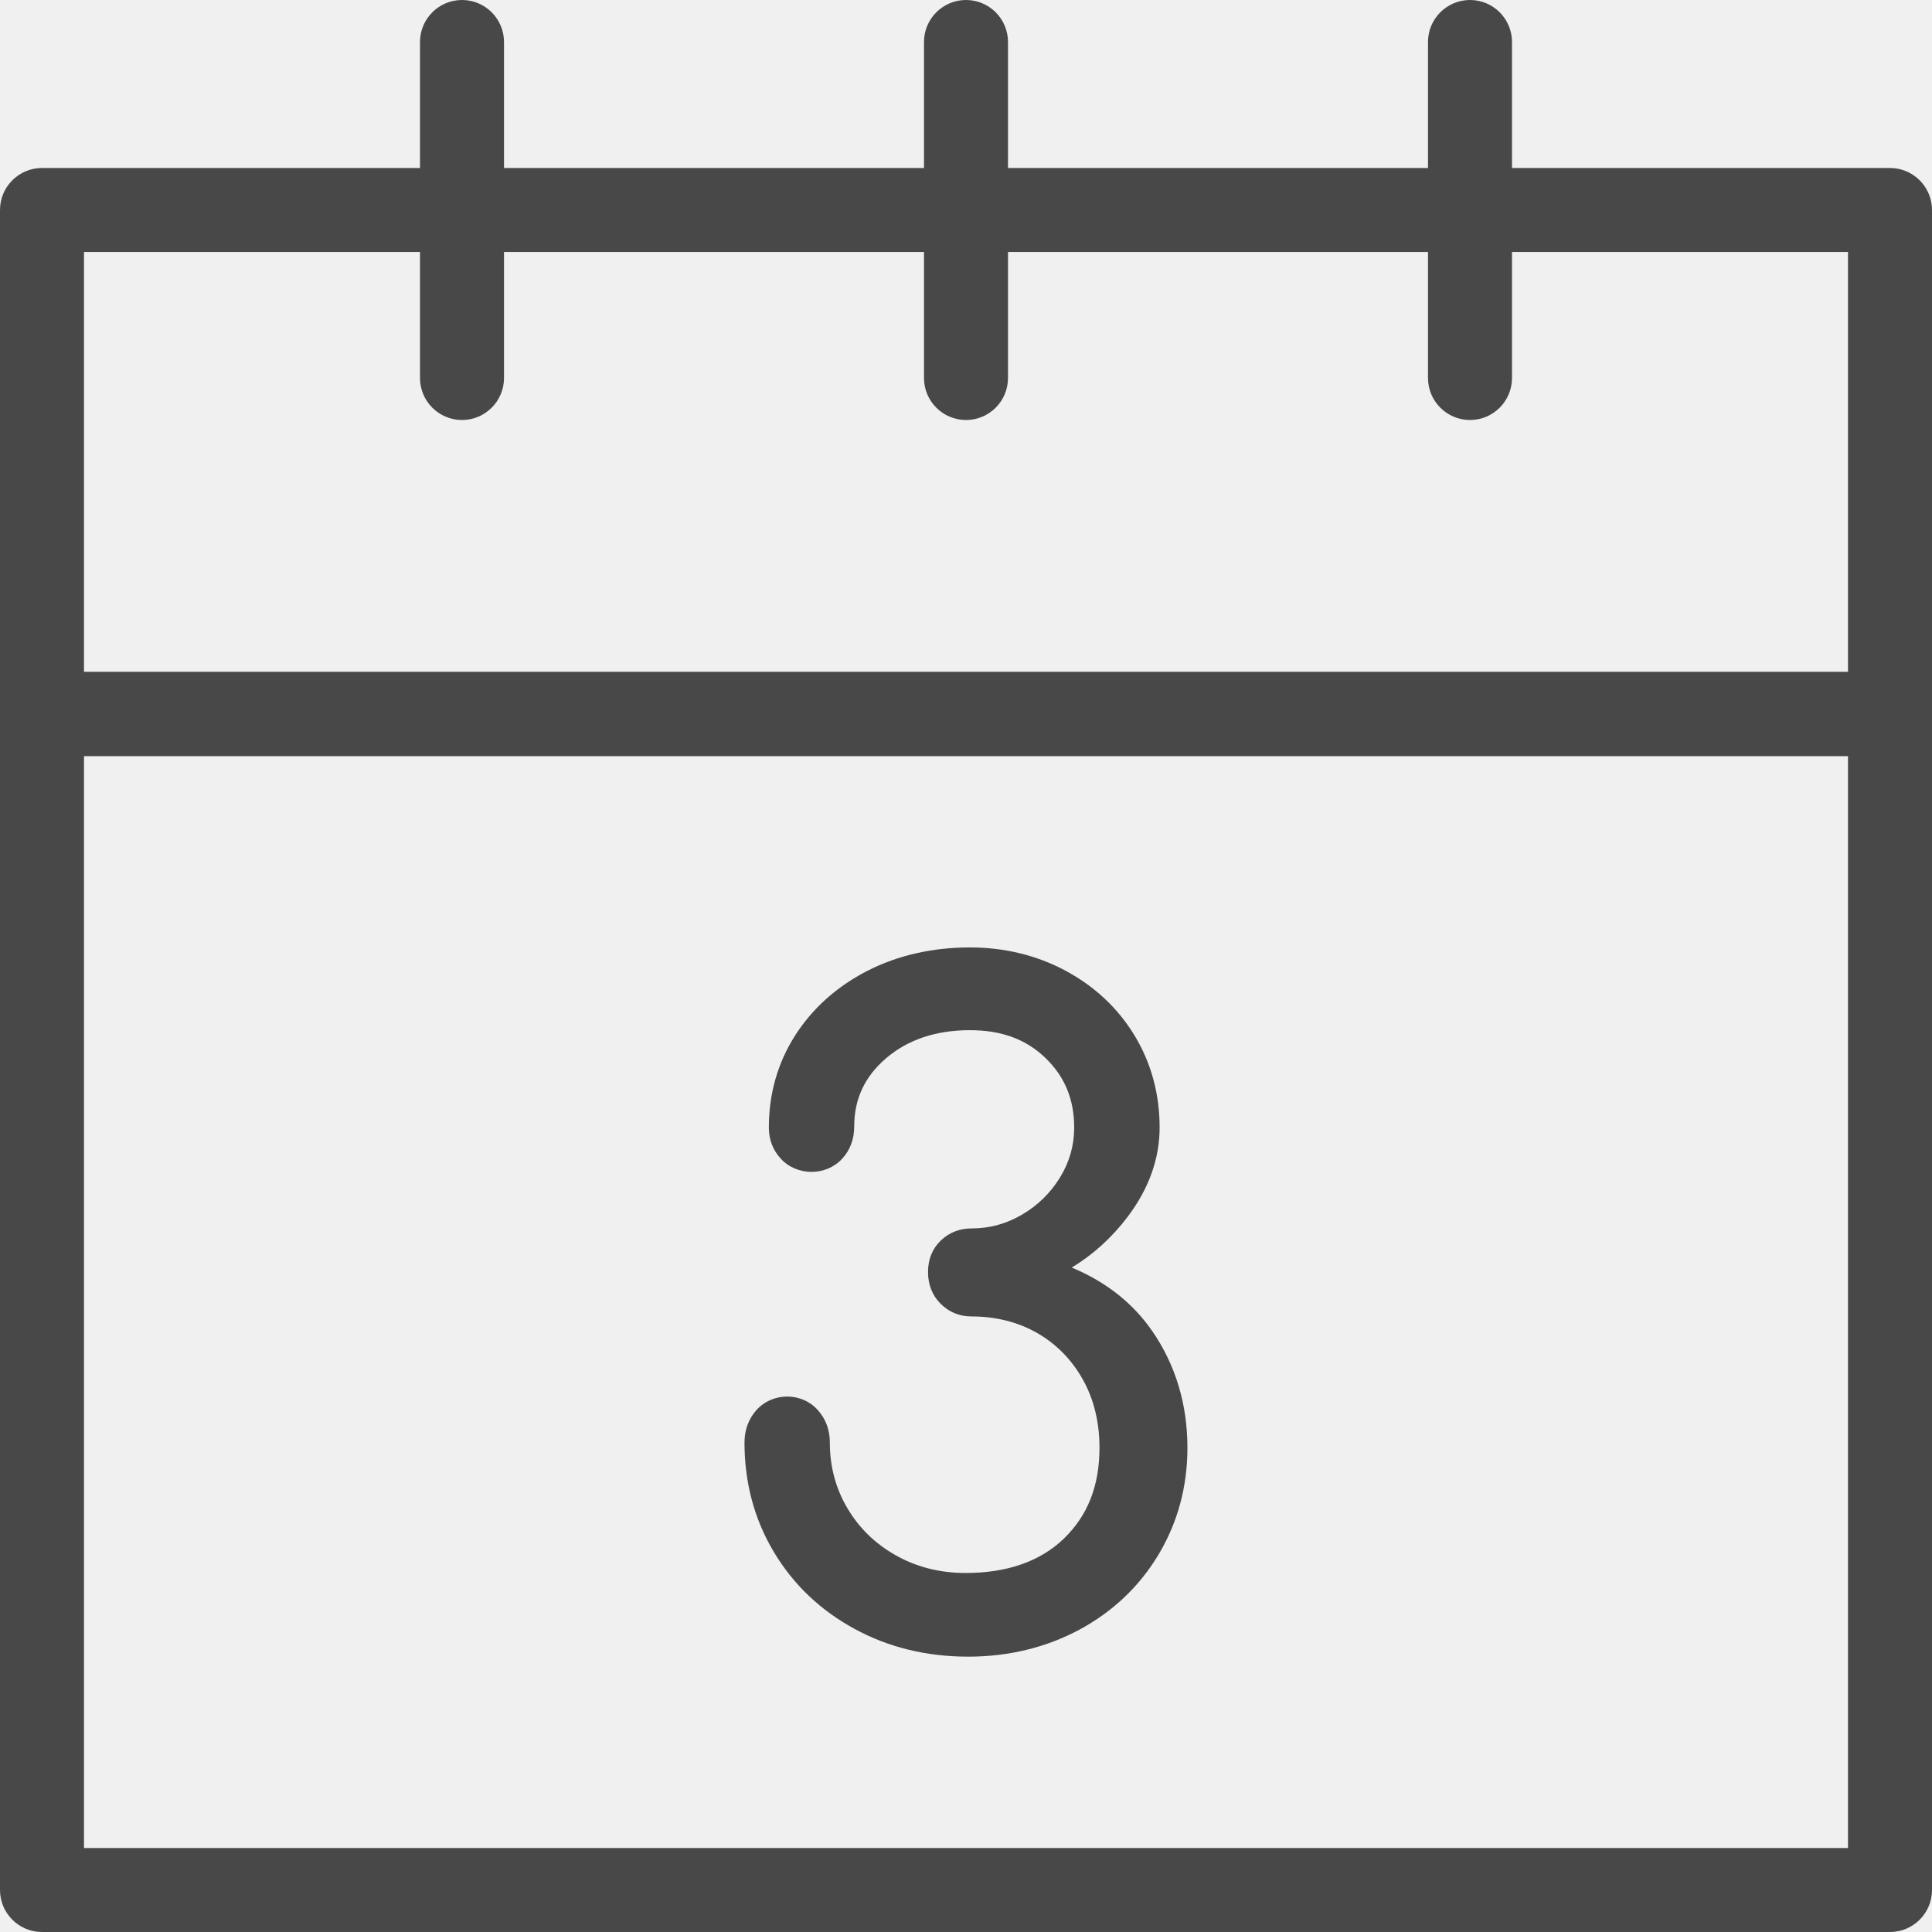
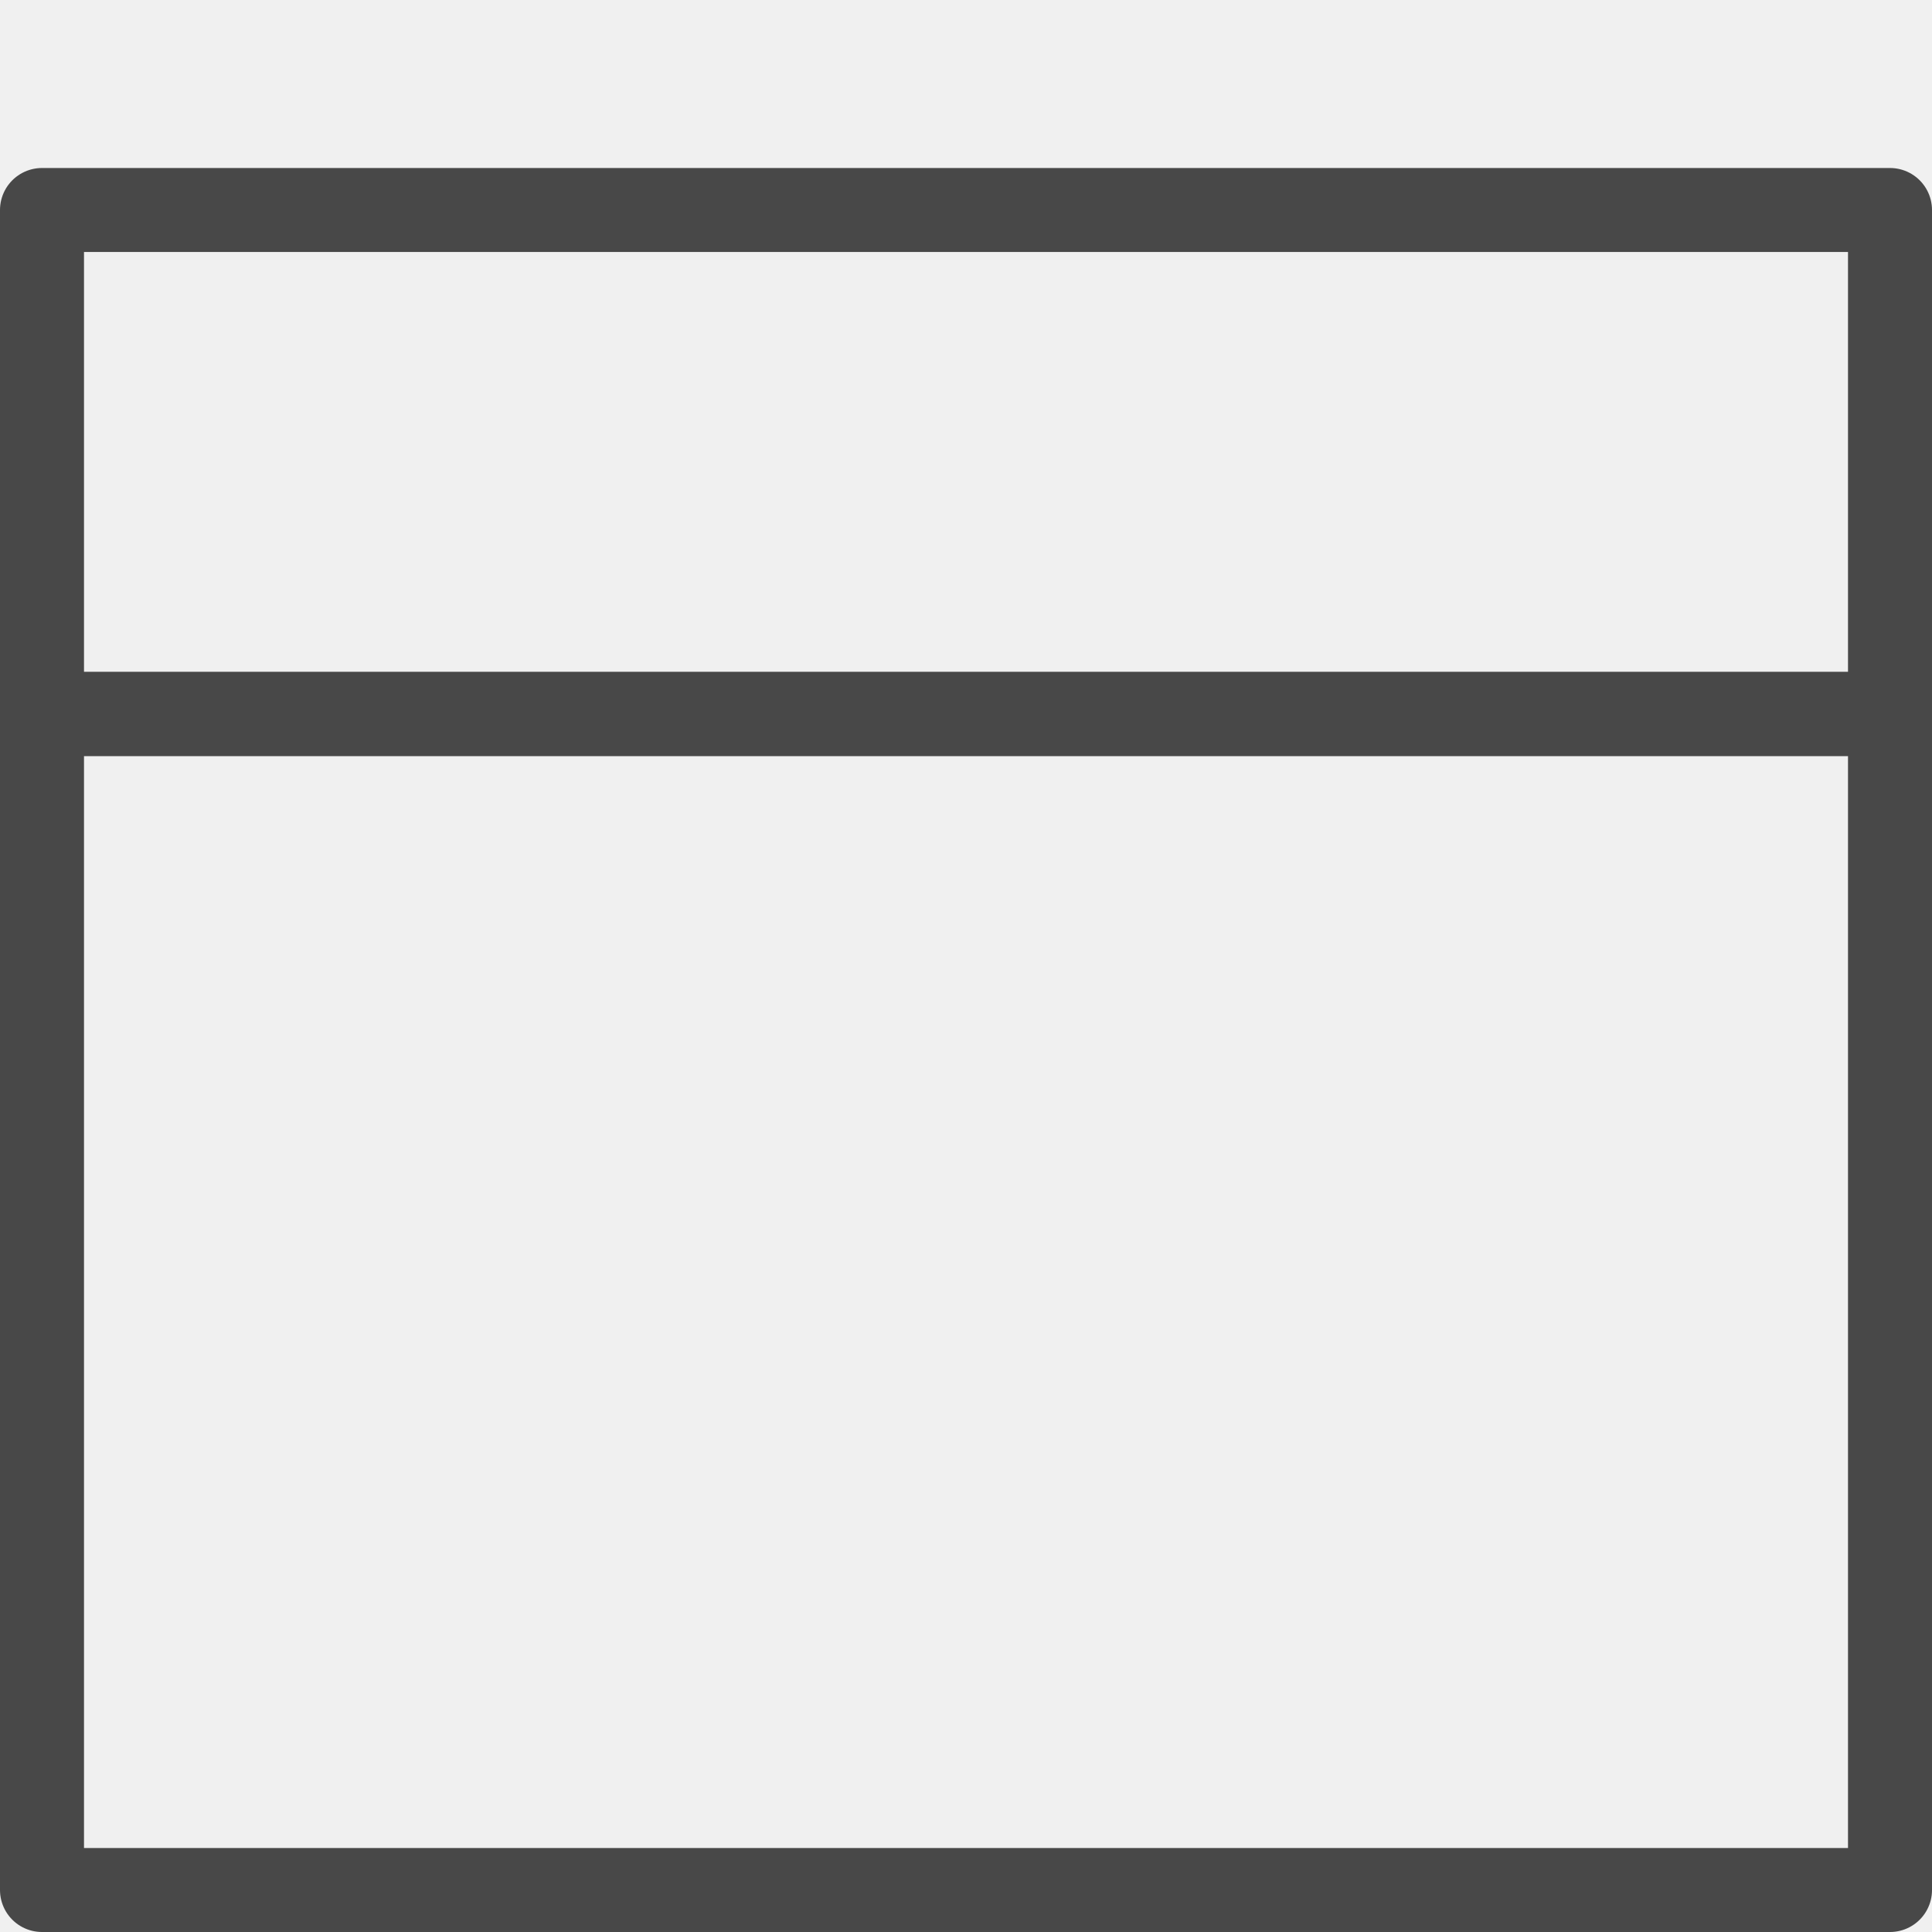
<svg xmlns="http://www.w3.org/2000/svg" xmlns:xlink="http://www.w3.org/1999/xlink" width="23px" height="23px" viewBox="0 0 23 23" version="1.1">
  <defs>
    <polygon id="path-1" points="0 23 23 23 23 0 0 0" />
  </defs>
-   <g id="1.1.Home" stroke="none" stroke-width="1" fill="none" fill-rule="evenodd">
-     <g id="Home" transform="translate(-328, -638)">
-       <g id="Group-21" transform="translate(285, 596)">
-         <g id="Group-8" transform="translate(23, 18)">
-           <g id="Group-19">
-             <g id="Page-1" transform="translate(20, 24)">
-               <path d="M1,9 L1,22 L22,22 L22,9 L1,9 Z M23,8.5 L23,22.5 C23,22.776 22.776,23 22.5,23 L0.5,23 C0.224,23 0,22.776 0,22.5 L0,8.5 C0,8.224 0.224,8 0.5,8 L22.5,8 C22.776,8 23,8.224 23,8.5 Z" id="Stroke-1" fill="#484848" fill-rule="nonzero" />
-               <mask id="mask-2" fill="white">
-                 <use xlink:href="#path-1" />
-               </mask>
-               <g id="Clip-4" />
-               <path d="M0.5,9 C0.224,9 0,8.776 0,8.5 L0,2.5 C0,2.224 0.224,2 0.5,2 L22.5,2 C22.776,2 23,2.224 23,2.5 L23,8.5 C23,8.776 22.776,9 22.5,9 L0.5,9 Z M22,8 L22,3 L1,3 L1,8 L22,8 Z" id="Stroke-3" fill="#484848" fill-rule="nonzero" mask="url(#mask-2)" />
-               <path d="M11,0.5 L11,4.5 C11,4.776 11.224,5 11.5,5 C11.776,5 12,4.776 12,4.5 L12,0.5 C12,0.224 11.776,0 11.5,0 C11.224,0 11,0.224 11,0.5 Z" id="Stroke-5" fill="#484848" fill-rule="nonzero" mask="url(#mask-2)" />
-               <path d="M5,0.5 L5,4.5 C5,4.776 5.224,5 5.5,5 C5.776,5 6,4.776 6,4.5 L6,0.5 C6,0.224 5.776,0 5.5,0 C5.224,0 5,0.224 5,0.5 Z" id="Stroke-6" fill="#484848" fill-rule="nonzero" mask="url(#mask-2)" />
-               <path d="M17,0.5 L17,4.5 C17,4.776 17.224,5 17.5,5 C17.776,5 18,4.776 18,4.5 L18,0.5 C18,0.224 17.776,0 17.5,0 C17.224,0 17,0.224 17,0.5 Z" id="Stroke-7" fill="#484848" fill-rule="nonzero" mask="url(#mask-2)" />
-               <path d="M13.715,15.843 C13.484,15.51 13.163,15.258 12.759,15.09 C13.012,14.937 13.234,14.736 13.422,14.489 C13.676,14.153 13.805,13.795 13.805,13.424 C13.805,13.023 13.705,12.655 13.507,12.328 C13.31,12.003 13.034,11.744 12.687,11.557 C12.342,11.372 11.958,11.279 11.546,11.279 C11.101,11.279 10.691,11.372 10.329,11.556 C9.965,11.742 9.675,12.001 9.467,12.325 C9.258,12.652 9.153,13.021 9.153,13.424 C9.153,13.566 9.2,13.69 9.294,13.793 C9.487,14.004 9.837,14.003 10.027,13.793 C10.121,13.69 10.169,13.562 10.169,13.413 C10.169,13.083 10.294,12.816 10.55,12.597 C10.809,12.376 11.144,12.264 11.546,12.264 C11.923,12.264 12.218,12.373 12.448,12.597 C12.677,12.819 12.788,13.089 12.788,13.424 C12.788,13.634 12.732,13.834 12.62,14.016 C12.507,14.201 12.355,14.35 12.167,14.46 C11.977,14.571 11.78,14.624 11.567,14.624 C11.423,14.624 11.3,14.673 11.201,14.767 C11.1,14.864 11.048,14.99 11.048,15.143 C11.048,15.295 11.099,15.422 11.198,15.521 C11.298,15.621 11.422,15.672 11.567,15.672 C11.854,15.672 12.115,15.738 12.344,15.867 C12.571,15.997 12.755,16.182 12.887,16.416 C13.021,16.652 13.089,16.927 13.089,17.236 C13.089,17.687 12.95,18.041 12.666,18.316 C12.384,18.588 11.99,18.726 11.494,18.726 C11.192,18.726 10.914,18.656 10.67,18.519 C10.424,18.382 10.229,18.193 10.09,17.958 C9.95,17.724 9.879,17.46 9.879,17.173 C9.879,17.025 9.832,16.896 9.739,16.79 C9.548,16.572 9.197,16.57 9.002,16.79 C8.91,16.896 8.863,17.025 8.863,17.173 C8.863,17.65 8.98,18.088 9.212,18.475 C9.443,18.863 9.766,19.17 10.171,19.39 C10.574,19.611 11.03,19.722 11.526,19.722 C12.007,19.722 12.451,19.614 12.848,19.402 C13.246,19.188 13.564,18.887 13.792,18.507 C14.02,18.126 14.136,17.698 14.136,17.236 C14.136,16.715 13.994,16.246 13.715,15.843" id="Fill-8" fill="#484848" mask="url(#mask-2)" />
-             </g>
+   <g id="Home-+-footer" stroke="none" stroke-width="1" fill="none" fill-rule="evenodd" transform="translate(-328, -638)">
+     <g id="Group-21" transform="translate(285, 596)">
+       <g id="Group-8" transform="translate(23, 18)">
+         <g id="Group-19">
+           <g id="Page-1" transform="translate(20, 24)">
+             <polygon id="Stroke-1" stroke="#484848" stroke-linecap="round" stroke-linejoin="round" points="22.5 8.5 22.5 22.5 0.5 22.5 0.5 8.5" />
+             <mask id="mask-2" fill="white">
+               <use xlink:href="#path-1" />
+             </mask>
+             <g id="Clip-4" />
+             <polygon id="Stroke-3" stroke="#484848" stroke-linecap="round" stroke-linejoin="round" mask="url(#mask-2)" points="0.5 8.5 22.5 8.5 22.5 2.5 0.5 2.5" />
+             <path d="M11.5,0.5 L11.5,4.5" id="Stroke-5" stroke="#484848" stroke-linecap="round" stroke-linejoin="round" mask="url(#mask-2)" />
+             <path d="M5.5,0.5 L5.5,4.5" id="Stroke-6" stroke="#484848" stroke-linecap="round" stroke-linejoin="round" mask="url(#mask-2)" />
+             <path d="M17.5,0.5 L17.5,4.5" id="Stroke-7" stroke="#484848" stroke-linecap="round" stroke-linejoin="round" mask="url(#mask-2)" />
          </g>
        </g>
      </g>
    </g>
  </g>
</svg>
